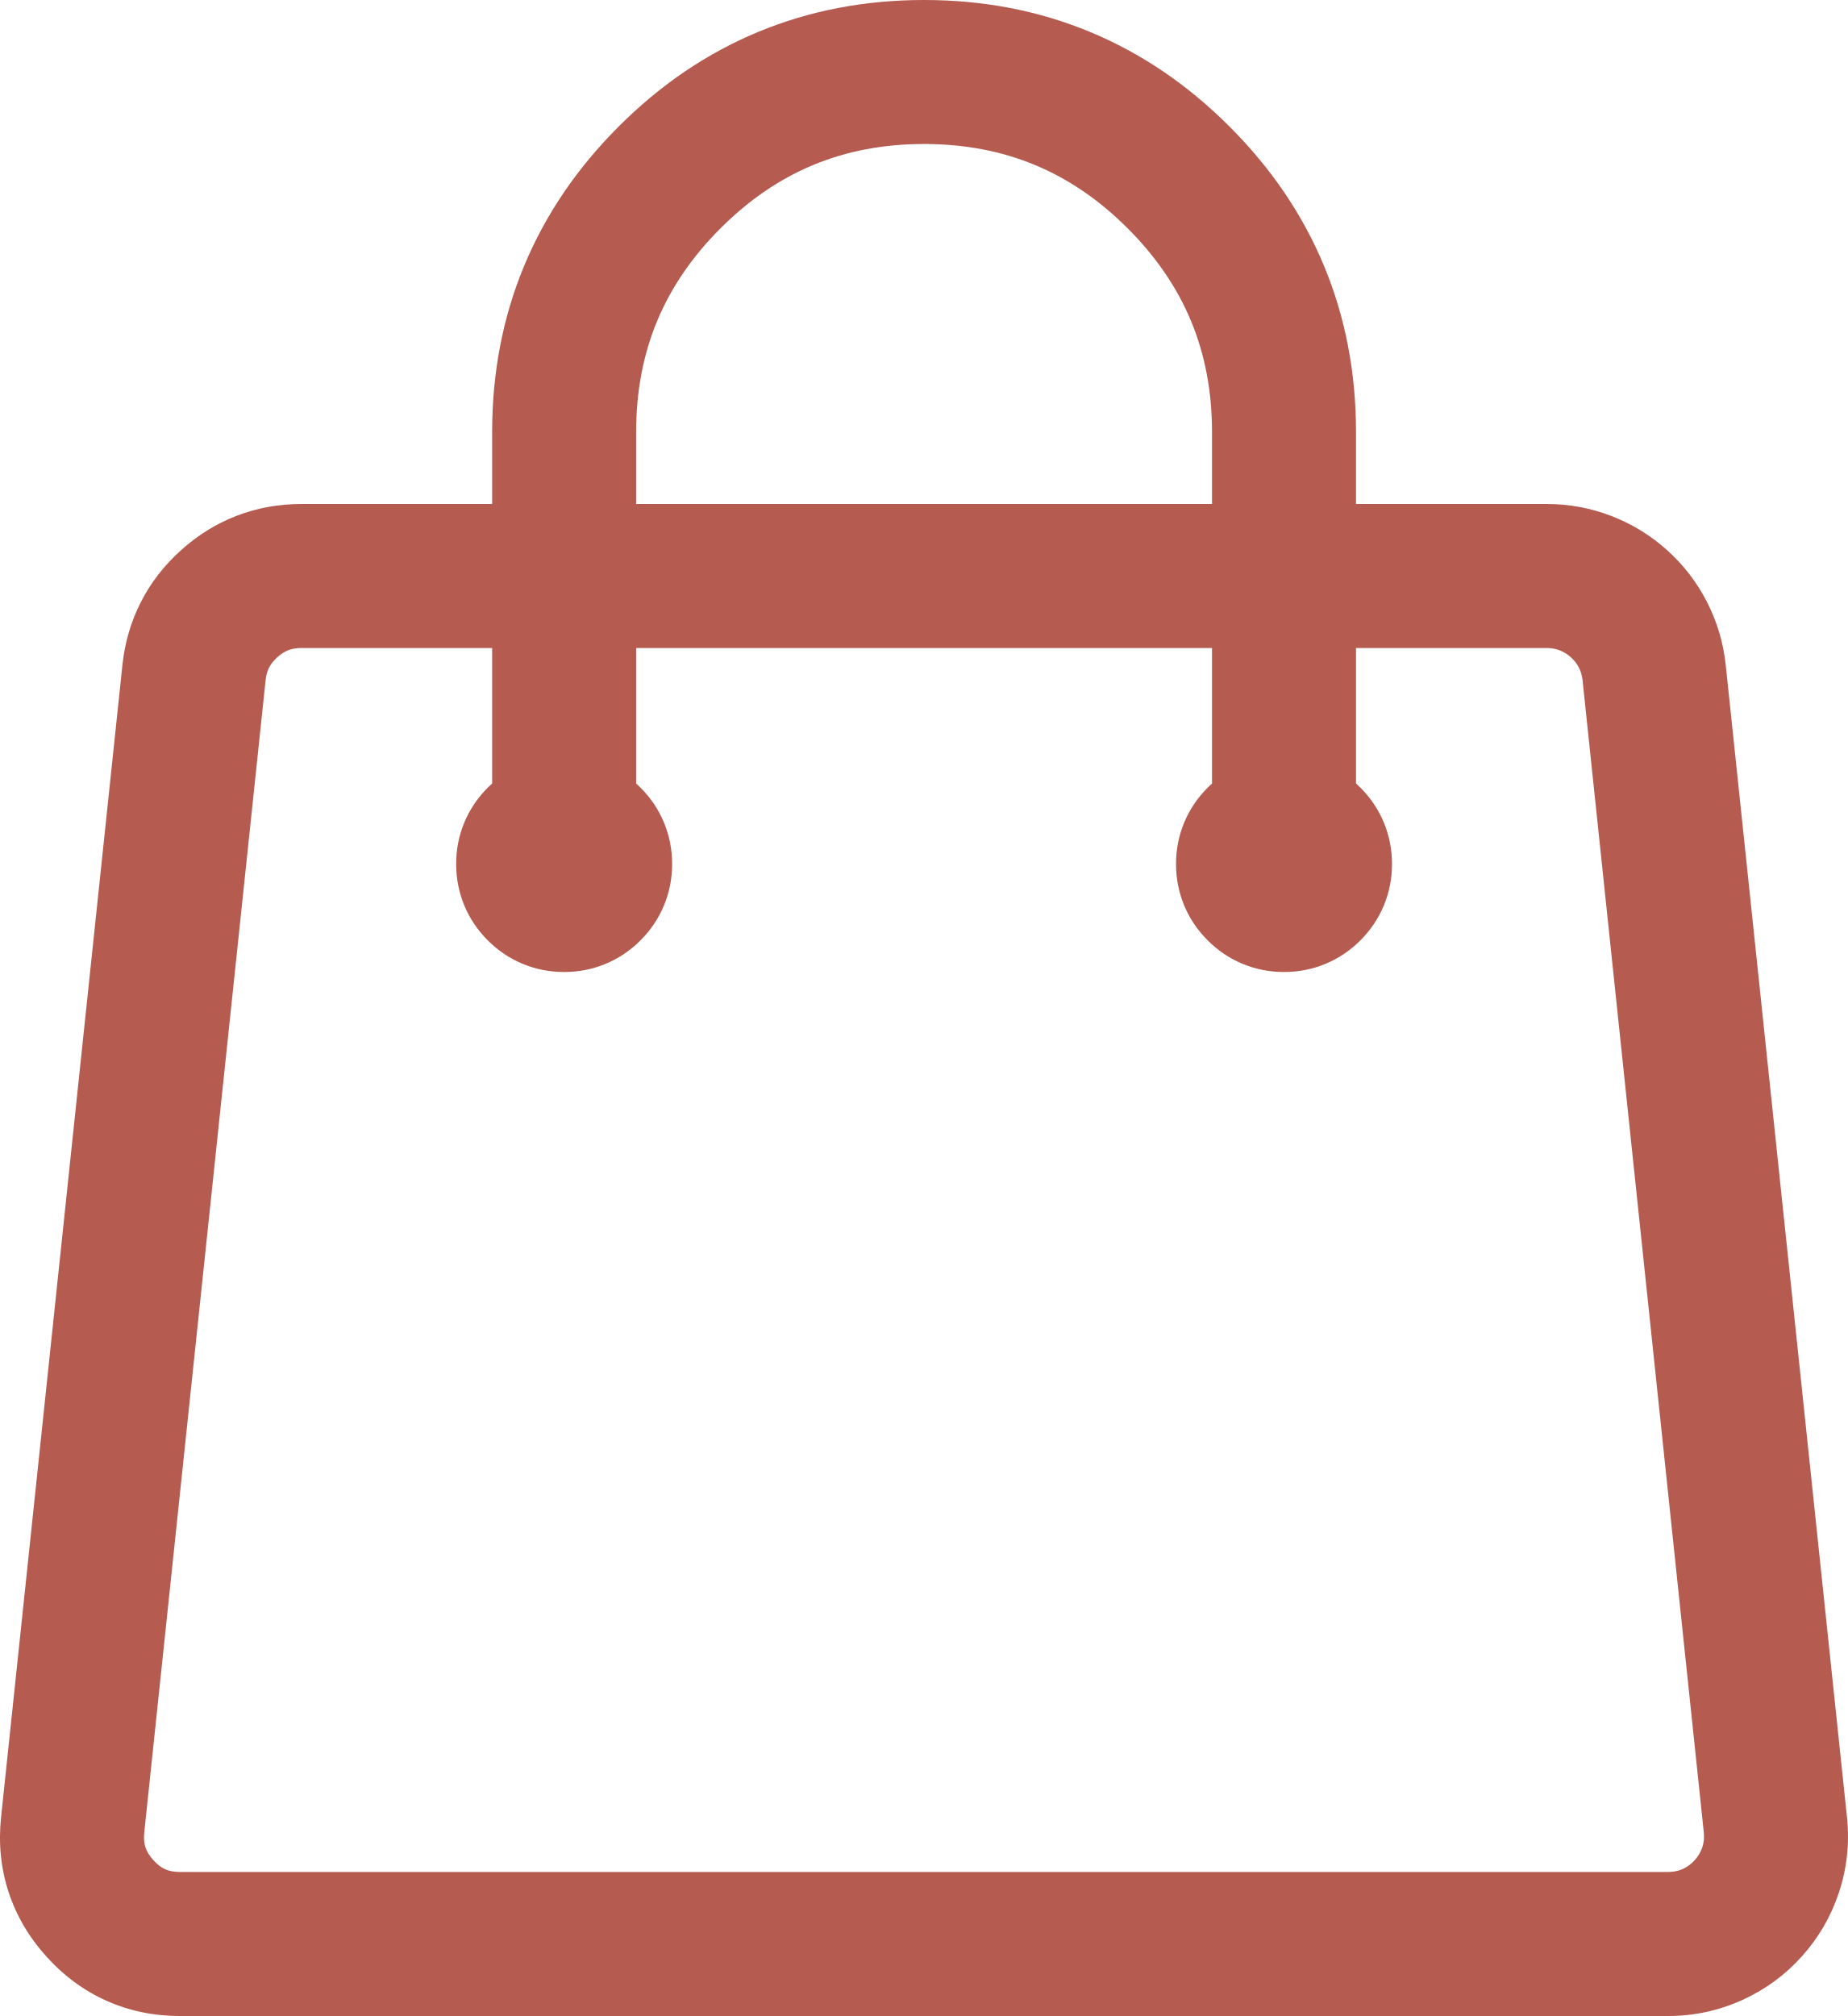
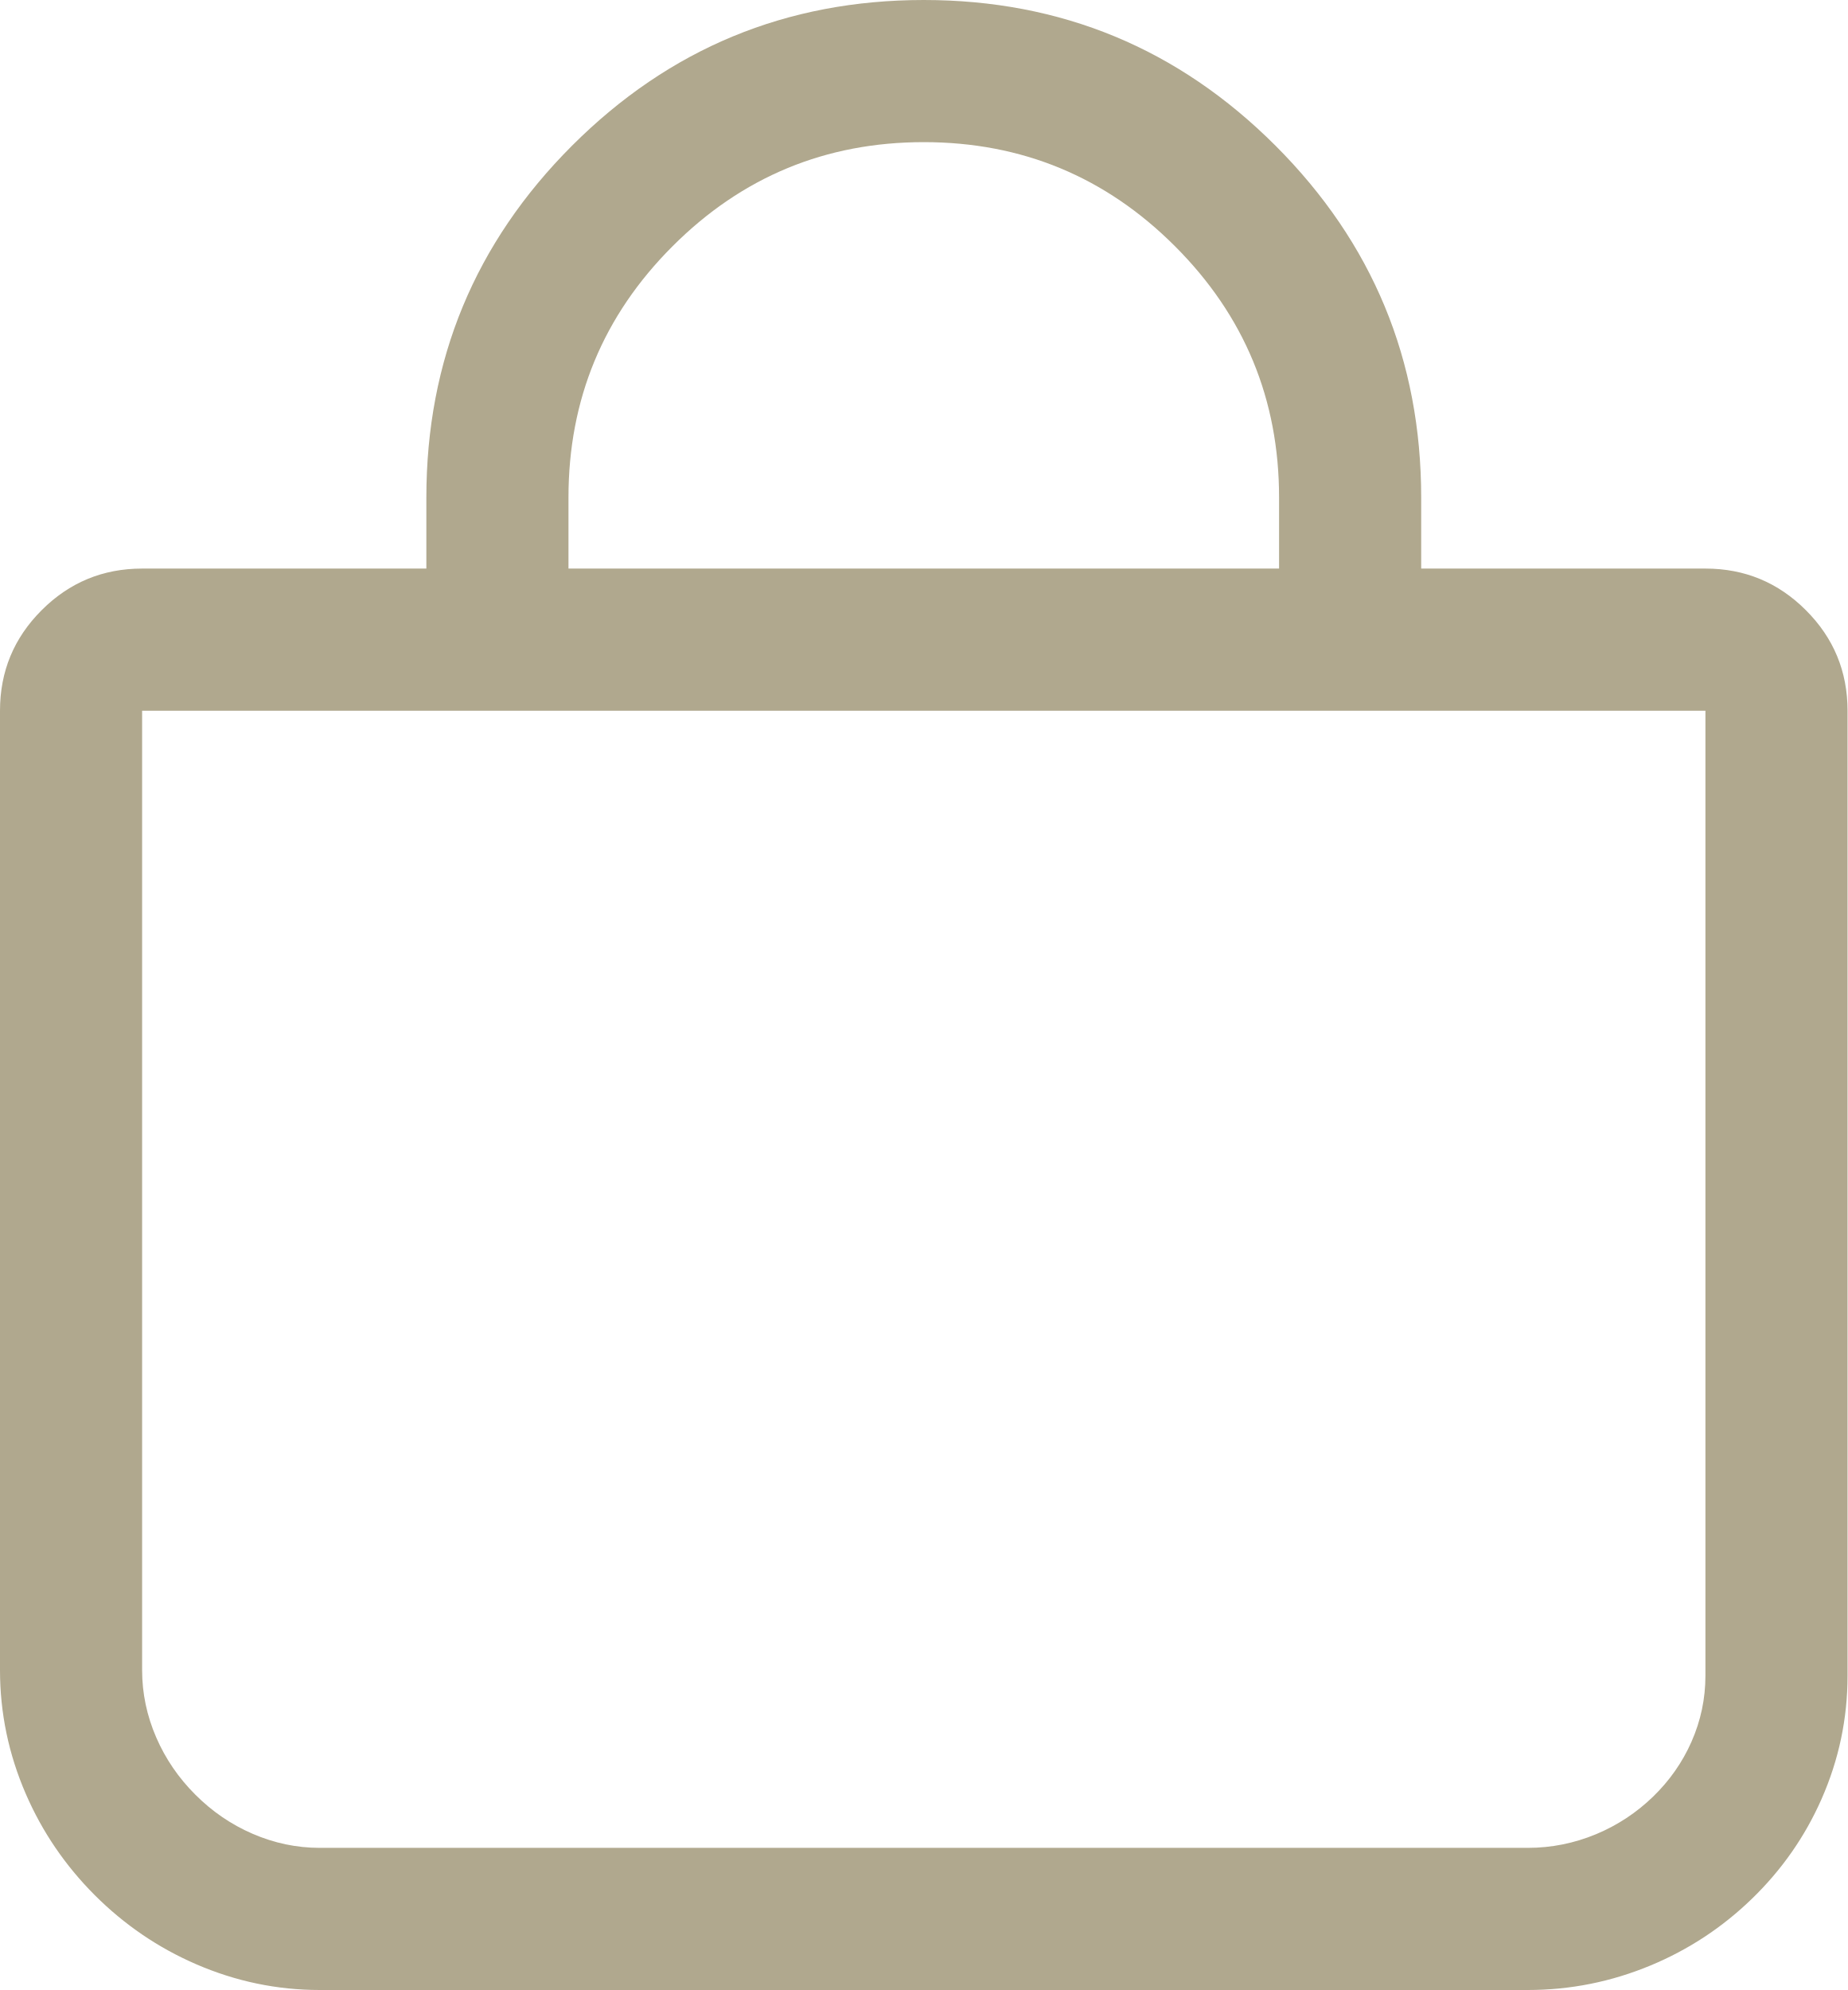
- <svg xmlns="http://www.w3.org/2000/svg" width="77.011" height="84" viewBox="0 0 77.011 84">
-   <path d="M53.508 15L53.508 18L61.456 18Q62.872 18 64.186 18.513Q65.458 19.011 66.475 19.926Q67.493 20.842 68.12 22.055Q68.768 23.307 68.916 24.714L73.968 72.714Q74.139 74.339 73.625 75.878Q73.131 77.356 72.085 78.519Q71.039 79.681 69.62 80.327Q68.143 81 66.508 81L4.508 81Q2.871 81.002 1.451 80.371Q0.03 79.74 -1.068 78.52Q-2.167 77.301 -2.647 75.823Q-3.127 74.345 -2.955 72.713L2.101 24.714Q2.25 23.302 2.869 22.088Q3.488 20.875 4.543 19.925Q5.598 18.976 6.87 18.488Q8.142 18 9.561 18L17.509 18L17.509 15Q17.509 11.297 18.835 8.094Q20.162 4.891 22.781 2.272Q25.399 -0.347 28.602 -1.673Q31.805 -3 35.508 -3Q39.212 -3 42.415 -1.673Q45.618 -0.347 48.236 2.272Q50.855 4.891 52.182 8.094Q53.508 11.297 53.508 15ZM47.508 15L47.508 18L23.509 18L23.509 15Q23.509 12.49 24.378 10.39Q25.248 8.289 27.023 6.515Q28.798 4.74 30.898 3.87Q32.999 3 35.508 3Q38.018 3 40.119 3.87Q42.219 4.74 43.994 6.515Q45.769 8.289 46.639 10.39Q47.508 12.49 47.508 15ZM47.508 29.645L47.508 24L23.509 24L23.509 29.645Q23.601 29.729 23.691 29.818Q24.332 30.46 24.67 31.276Q25.009 32.093 25.009 33Q25.009 33.907 24.67 34.724Q24.332 35.54 23.691 36.182Q23.049 36.824 22.232 37.162Q21.416 37.5 20.509 37.5Q19.601 37.5 18.785 37.162Q17.968 36.824 17.326 36.182Q16.685 35.54 16.347 34.724Q16.009 33.907 16.009 33Q16.009 32.093 16.347 31.276Q16.685 30.46 17.326 29.818Q17.416 29.729 17.509 29.645L17.509 24L9.56 24Q9.252 24 9.019 24.09Q8.785 24.179 8.556 24.385Q8.328 24.591 8.214 24.814Q8.1 25.037 8.068 25.342L3.012 73.343Q2.974 73.705 3.06 73.969Q3.145 74.233 3.389 74.504Q3.633 74.775 3.887 74.888Q4.141 75 4.508 75L66.508 75Q67.179 75 67.625 74.504Q68.071 74.009 68.001 73.342L62.949 25.341Q62.889 24.771 62.462 24.386Q62.033 24 61.456 24L53.508 24L53.508 29.645Q53.601 29.729 53.691 29.818Q54.332 30.46 54.67 31.276Q55.008 32.093 55.008 33Q55.008 33.907 54.67 34.724Q54.332 35.54 53.691 36.182Q53.049 36.824 52.232 37.162Q51.416 37.5 50.508 37.5Q49.601 37.5 48.785 37.162Q47.968 36.824 47.327 36.182Q46.685 35.54 46.347 34.724Q46.008 33.907 46.008 33Q46.008 32.093 46.347 31.276Q46.685 30.46 47.327 29.818Q47.416 29.729 47.508 29.645Z" fill-rule="evenodd" transform="matrix(1 0 0 1 3.00029 3)" fill="rgb(182, 91, 79)" />
+ <svg xmlns="http://www.w3.org/2000/svg" width="39" height="42" viewBox="0 0 39 42">
+   <path d="M7.5 10.5L7.5 9Q7.5 4.651 10.575 1.575Q13.651 -1.5 18 -1.5Q22.349 -1.5 25.425 1.575Q28.5 4.651 28.5 9L28.5 10.5L34.5 10.5Q35.743 10.5 36.621 11.379Q37.5 12.257 37.5 13.5L37.5 33.867Q37.5 35.225 36.951 36.47Q36.428 37.657 35.482 38.574Q34.545 39.482 33.342 39.982Q32.095 40.5 30.75 40.5L5.25 40.5Q3.896 40.5 2.638 39.955Q1.438 39.435 0.501 38.499Q-0.435 37.562 -0.955 36.362Q-1.5 35.104 -1.5 33.75L-1.5 13.5Q-1.5 12.257 -0.621 11.379Q0.257 10.5 1.5 10.5L7.5 10.5ZM9 13.5L1.5 13.5L1.5 33.75Q1.5 34.482 1.798 35.17Q2.091 35.846 2.623 36.377Q3.155 36.91 3.83 37.202Q4.518 37.5 5.25 37.5L30.75 37.5Q31.496 37.5 32.191 37.212Q32.867 36.93 33.394 36.42Q33.919 35.911 34.206 35.26Q34.5 34.593 34.5 33.867L34.5 13.5L9 13.5ZM25.5 10.5L10.5 10.5L10.5 9Q10.5 5.893 12.697 3.697Q14.893 1.5 18 1.5Q21.107 1.5 23.303 3.697Q25.5 5.893 25.5 9L25.5 10.5Z" fill-rule="evenodd" transform="matrix(1 0 0 1 1.5 1.5)" fill="rgb(176, 168, 142)" />
</svg>
